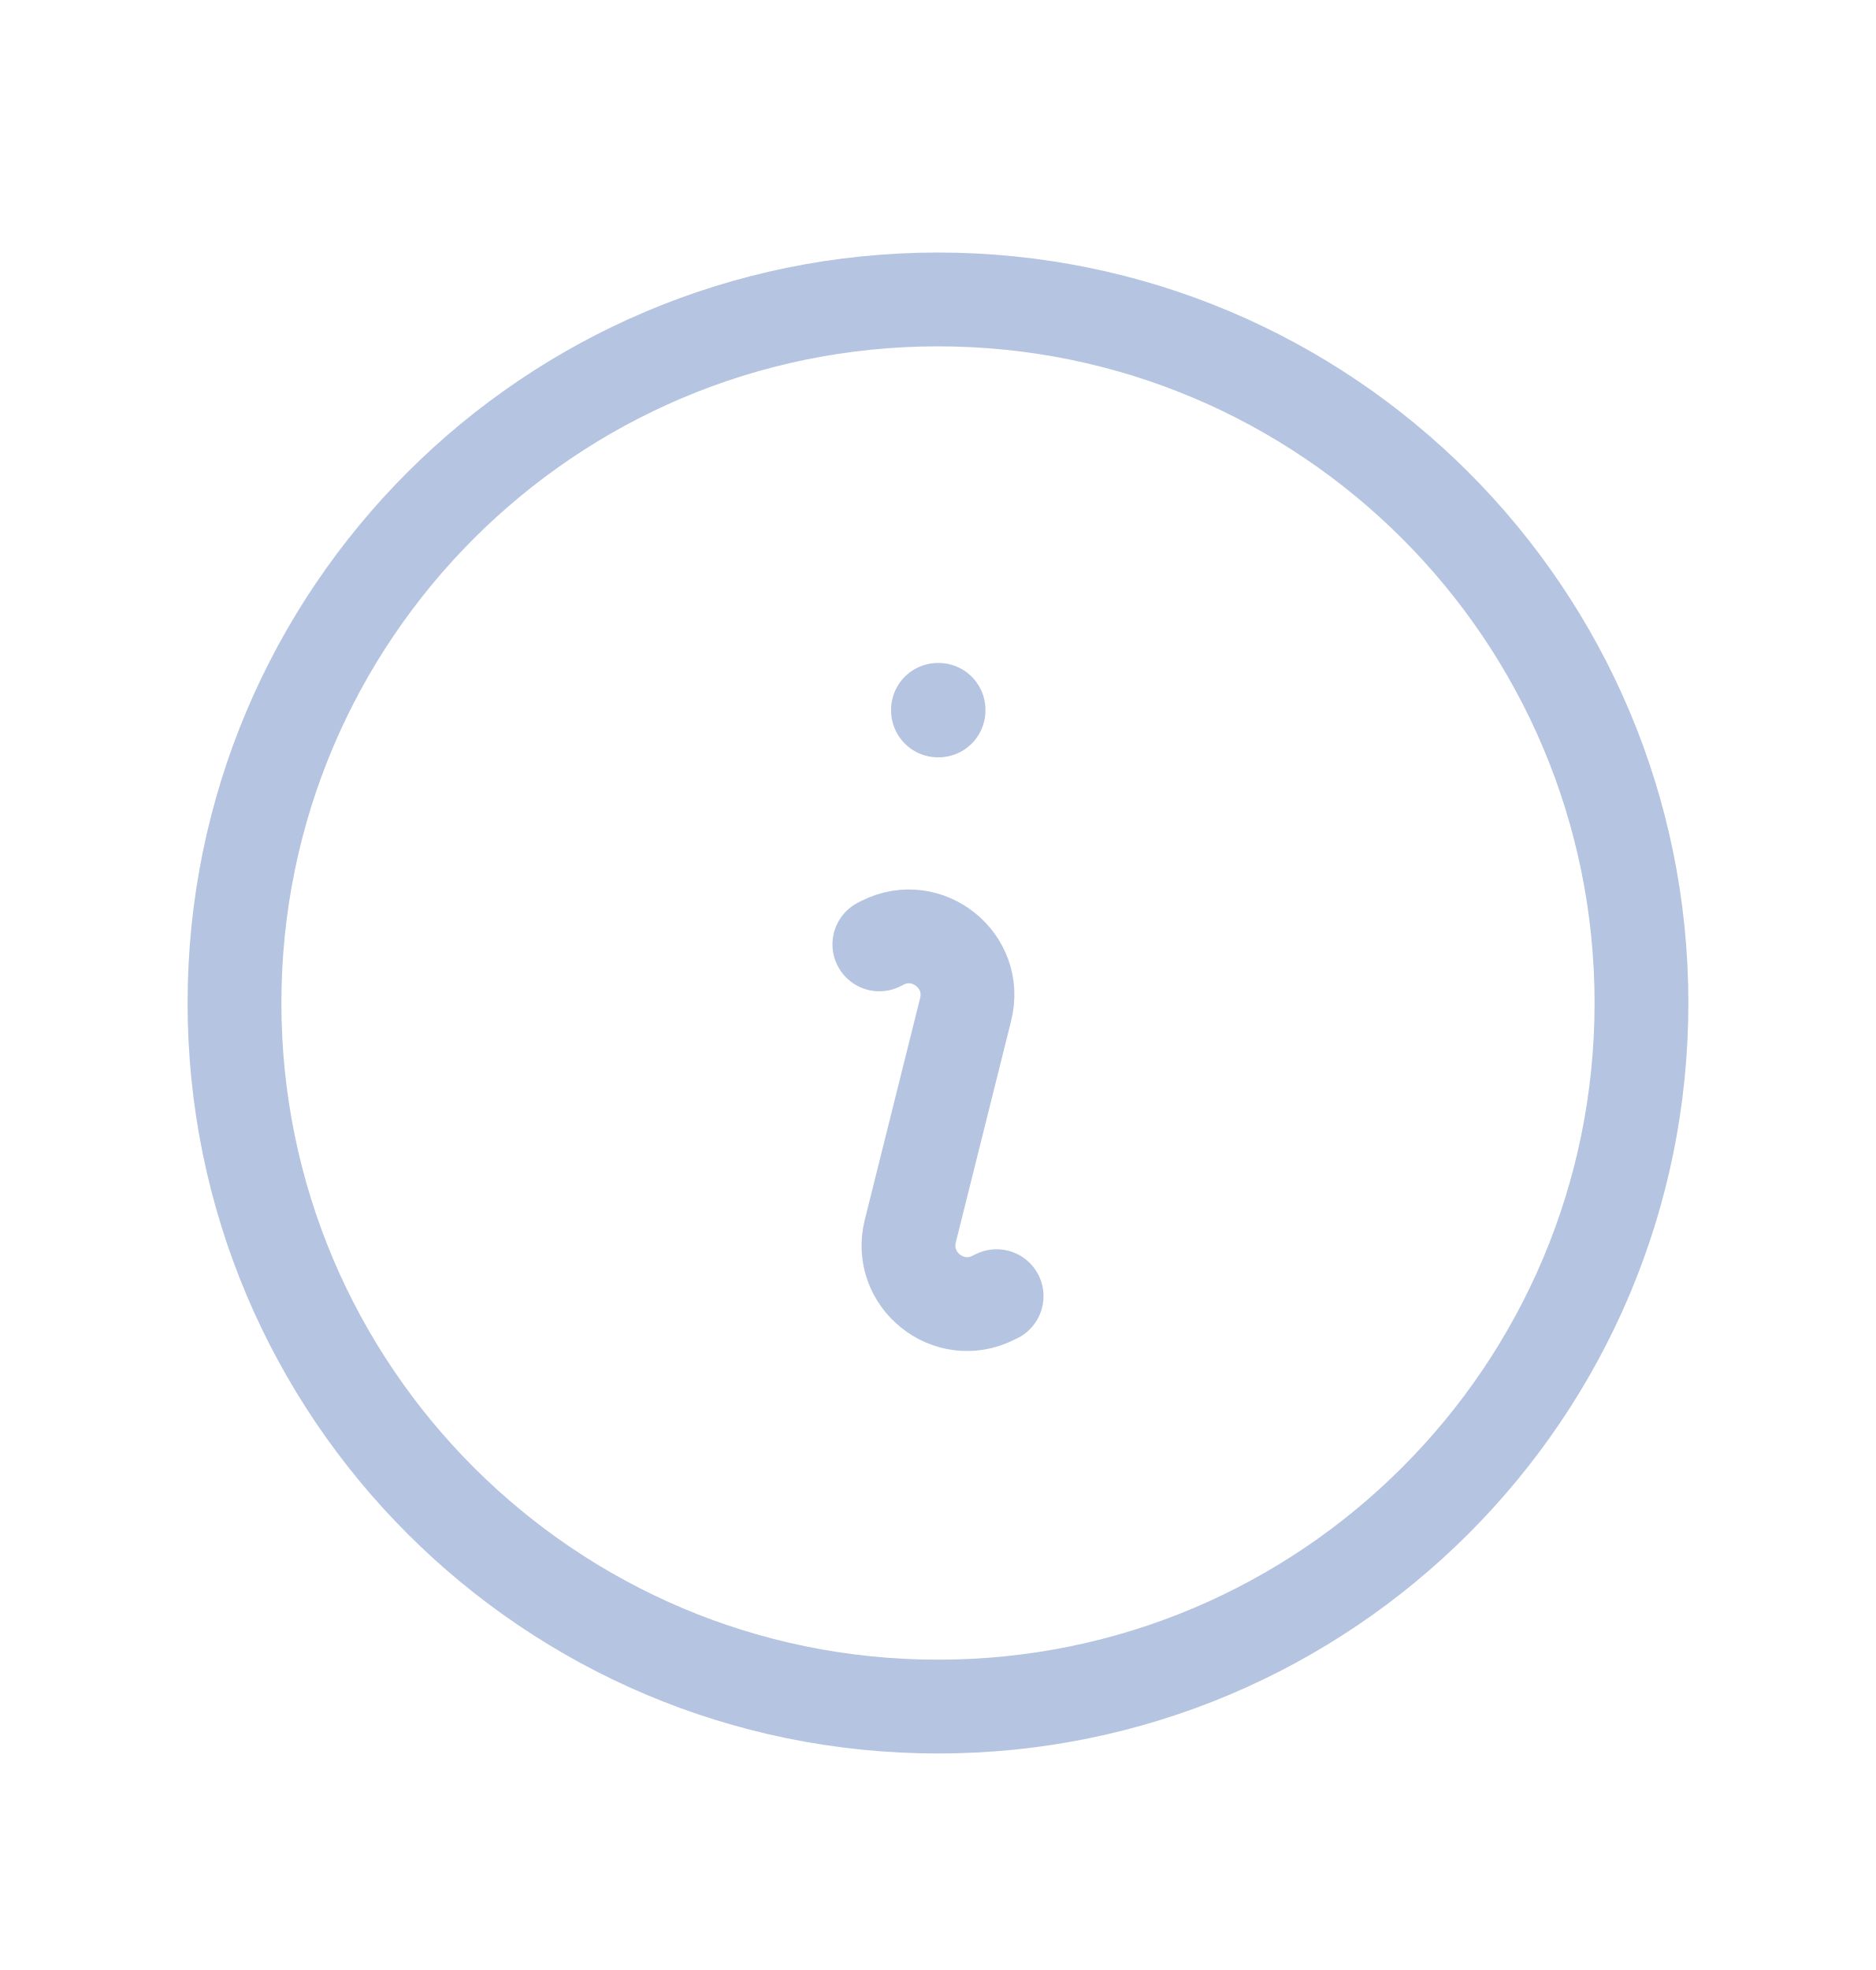
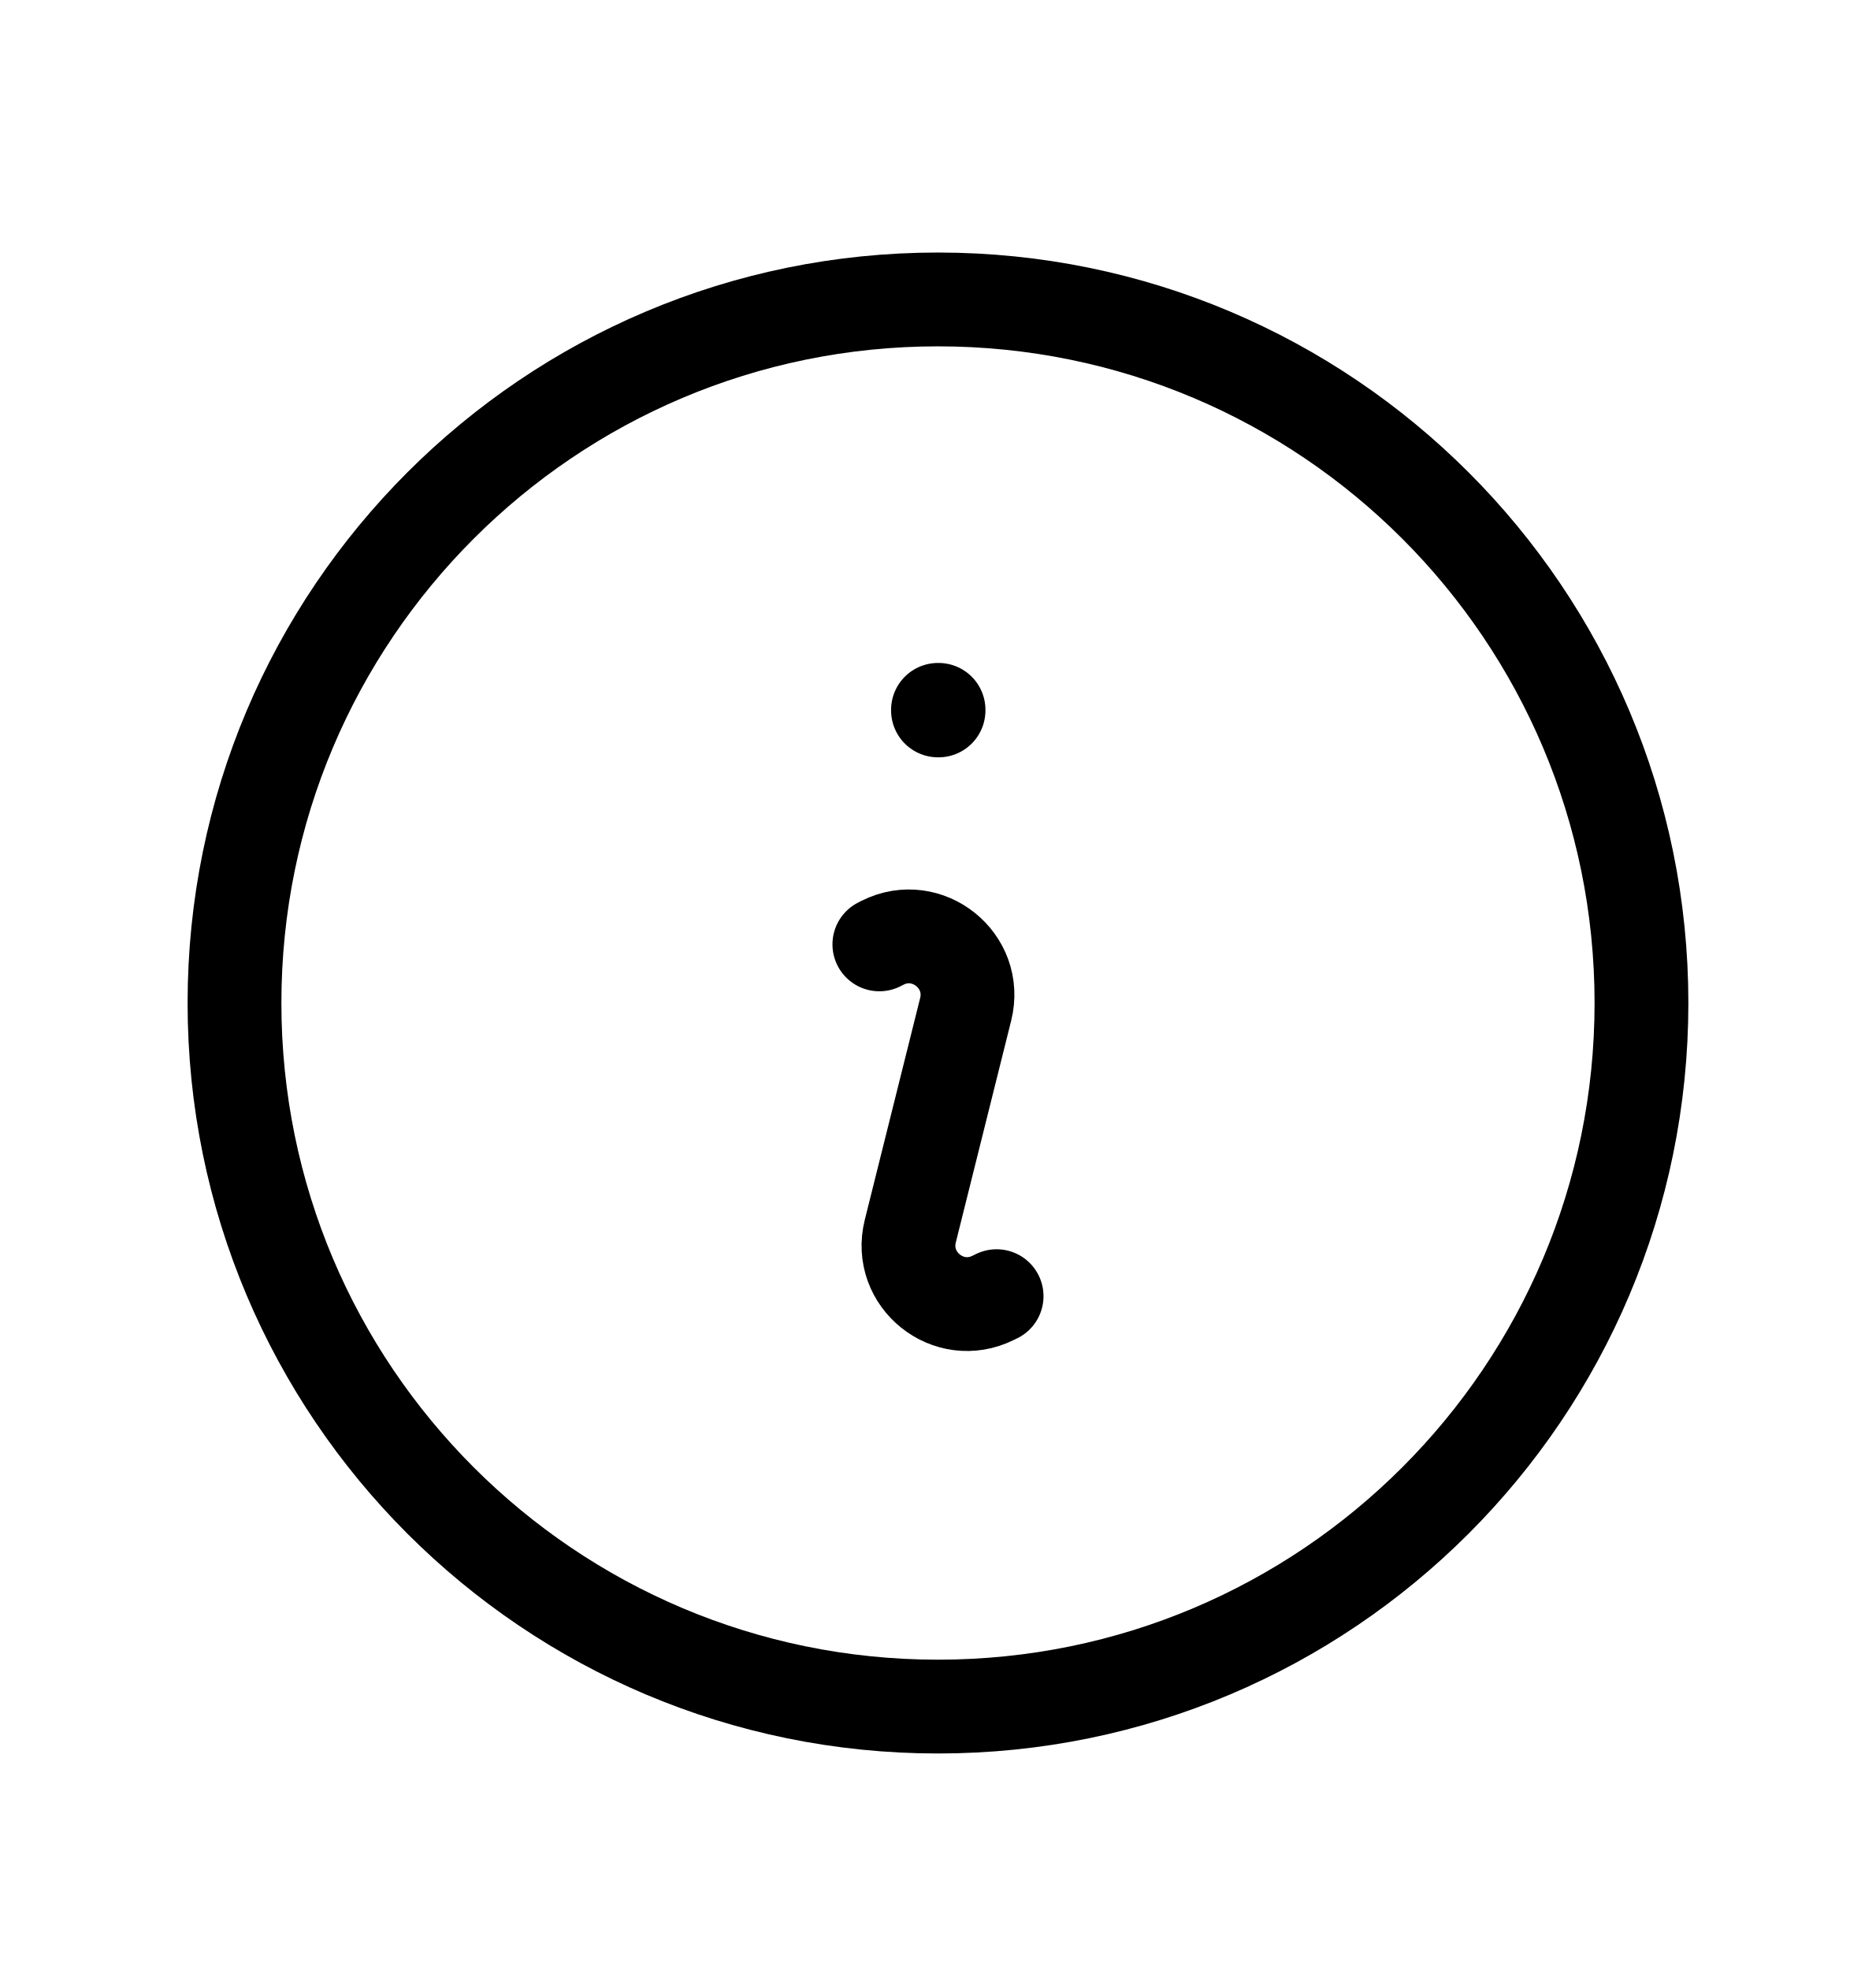
<svg xmlns="http://www.w3.org/2000/svg" width="20" height="21" viewBox="0 0 20 21" fill="none">
-   <path d="M9.375 10.067L9.41 10.049C9.887 9.811 10.425 10.242 10.295 10.76L9.705 13.123C9.575 13.641 10.113 14.073 10.59 13.834L10.625 13.817M17.5 10.692C17.5 14.834 14.142 18.192 10 18.192C5.858 18.192 2.5 14.834 2.5 10.692C2.5 6.55 5.858 3.192 10 3.192C14.142 3.192 17.5 6.55 17.5 10.692ZM10 7.567H10.006V7.573H10V7.567Z" stroke="#B5C4E1" stroke-linecap="round" stroke-linejoin="round" />
+   <path d="M9.375 10.067L9.41 10.049C9.887 9.811 10.425 10.242 10.295 10.76L9.705 13.123C9.575 13.641 10.113 14.073 10.59 13.834L10.625 13.817M17.5 10.692C17.5 14.834 14.142 18.192 10 18.192C5.858 18.192 2.5 14.834 2.5 10.692C2.5 6.55 5.858 3.192 10 3.192C14.142 3.192 17.5 6.55 17.5 10.692ZM10 7.567H10.006V7.573H10V7.567Z" stroke="currentColor" stroke-linecap="round" stroke-linejoin="round" />
</svg>
